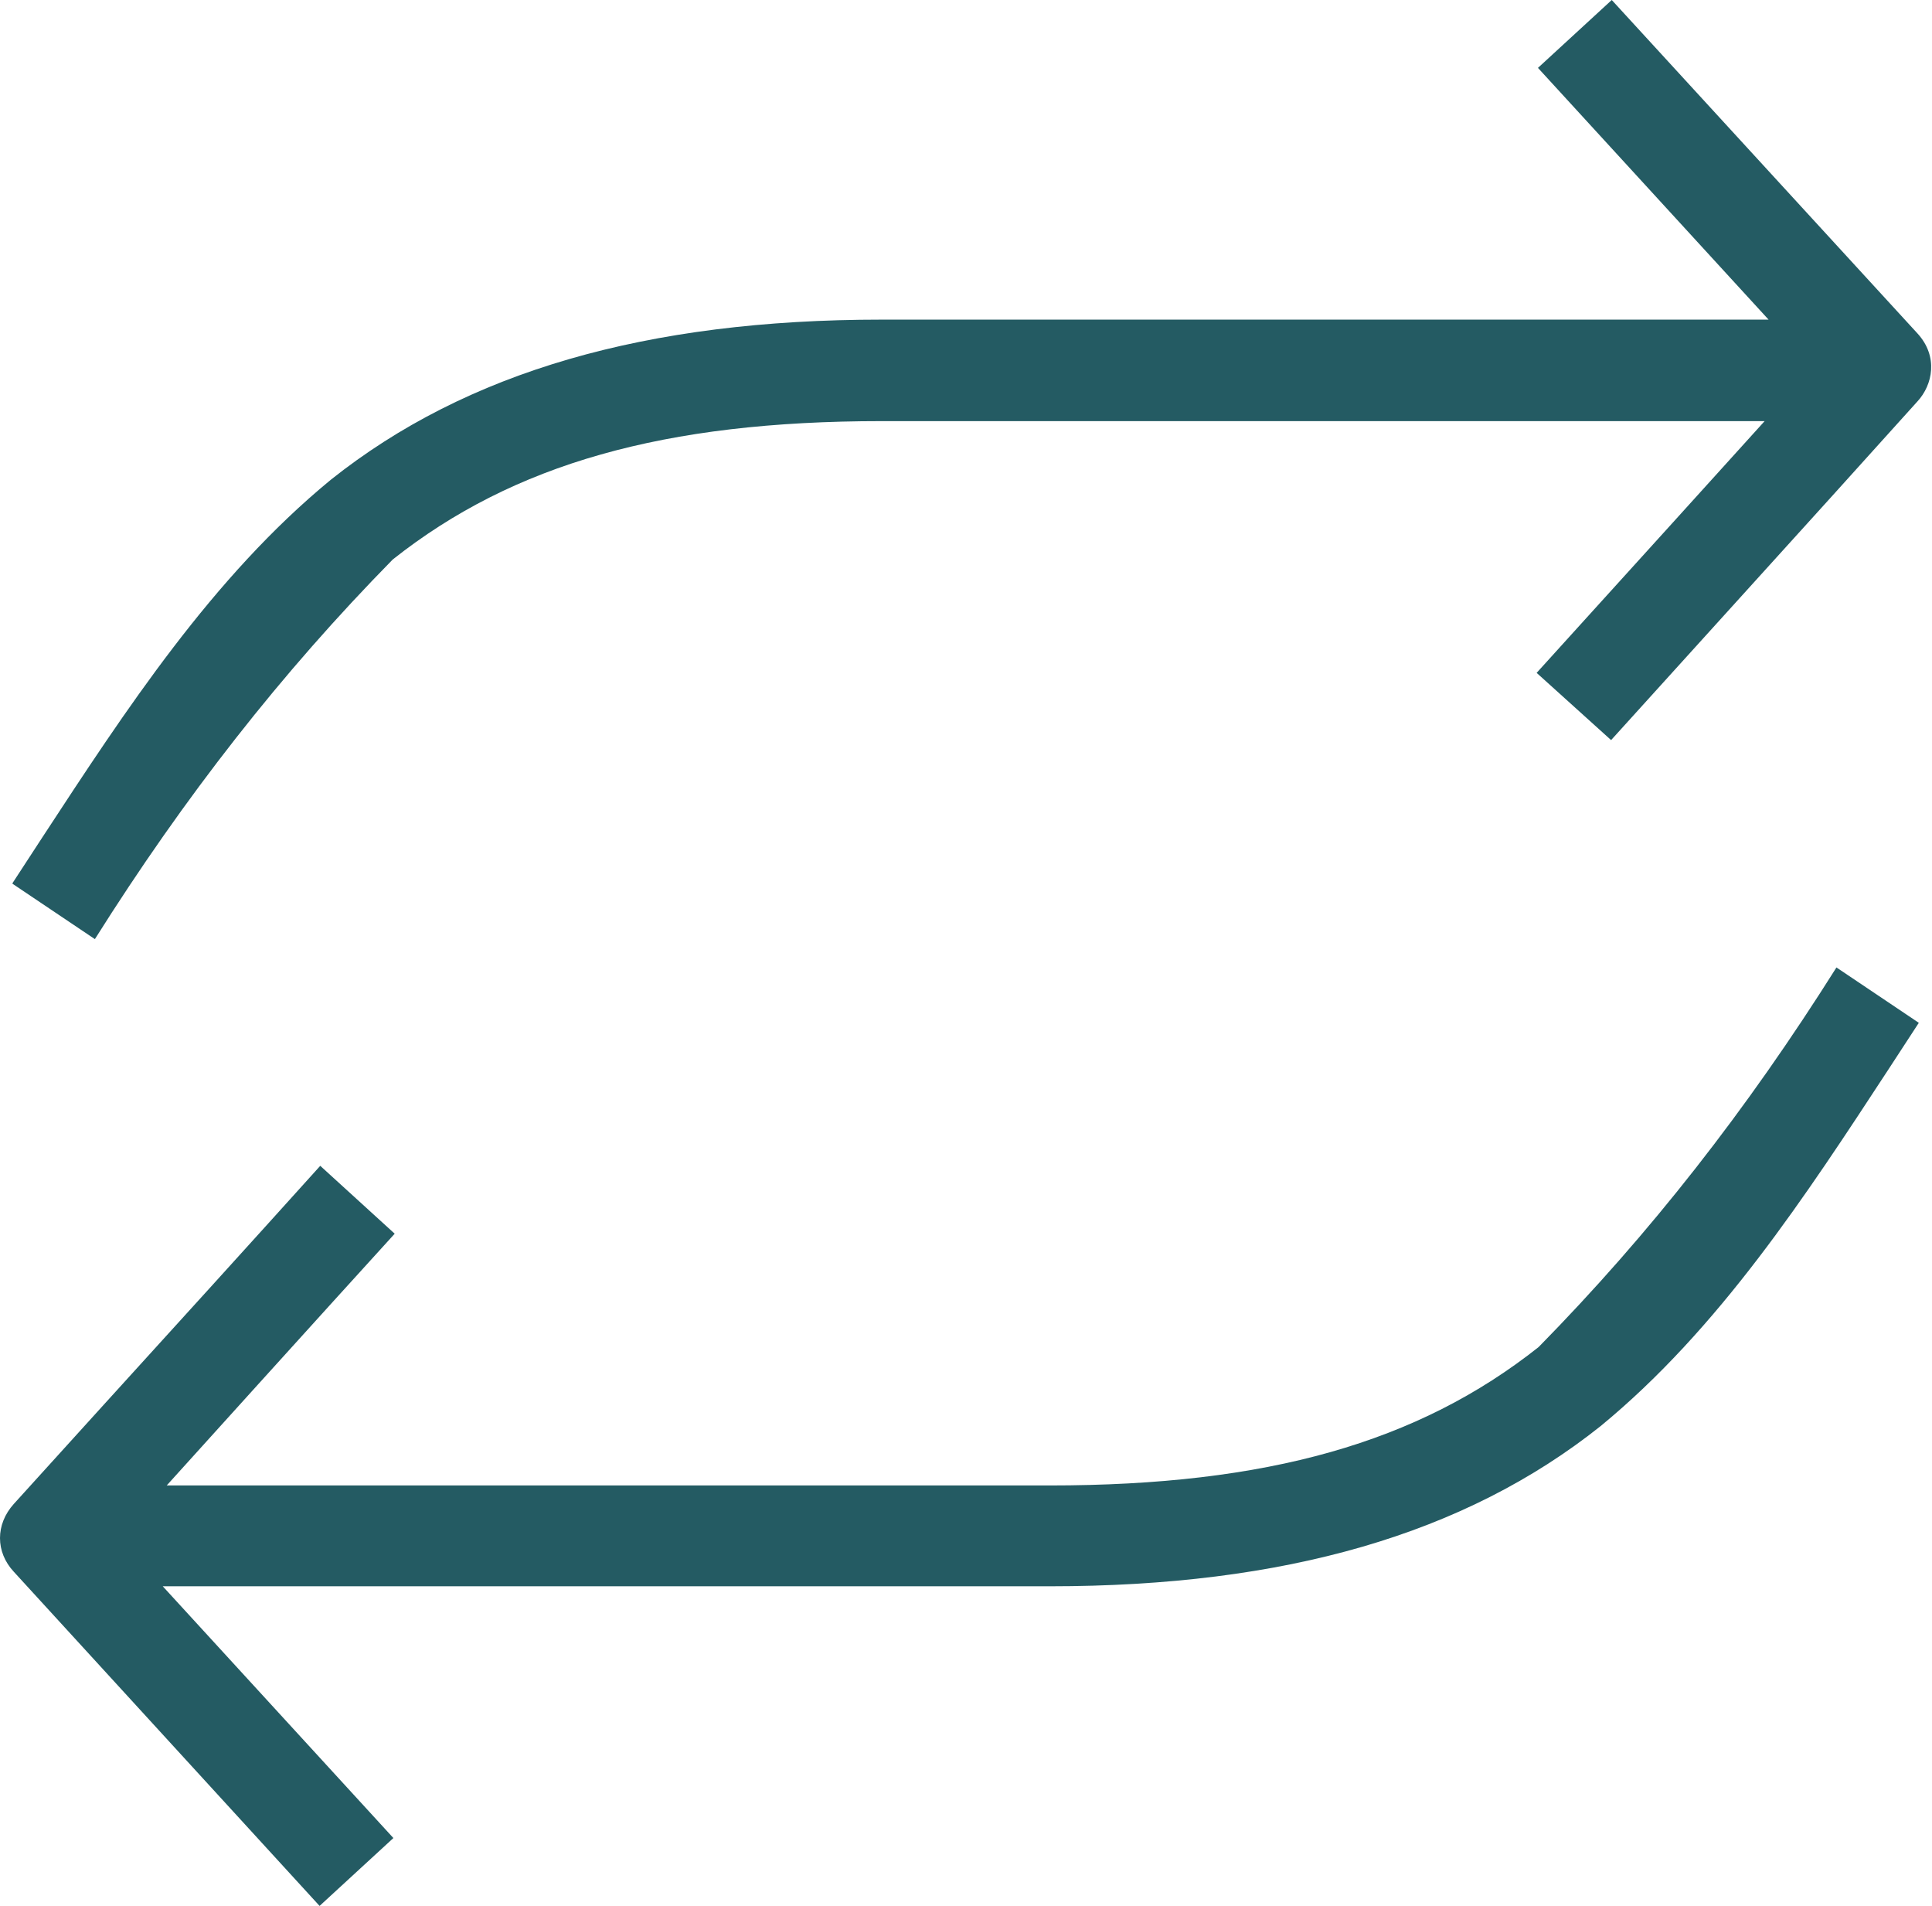
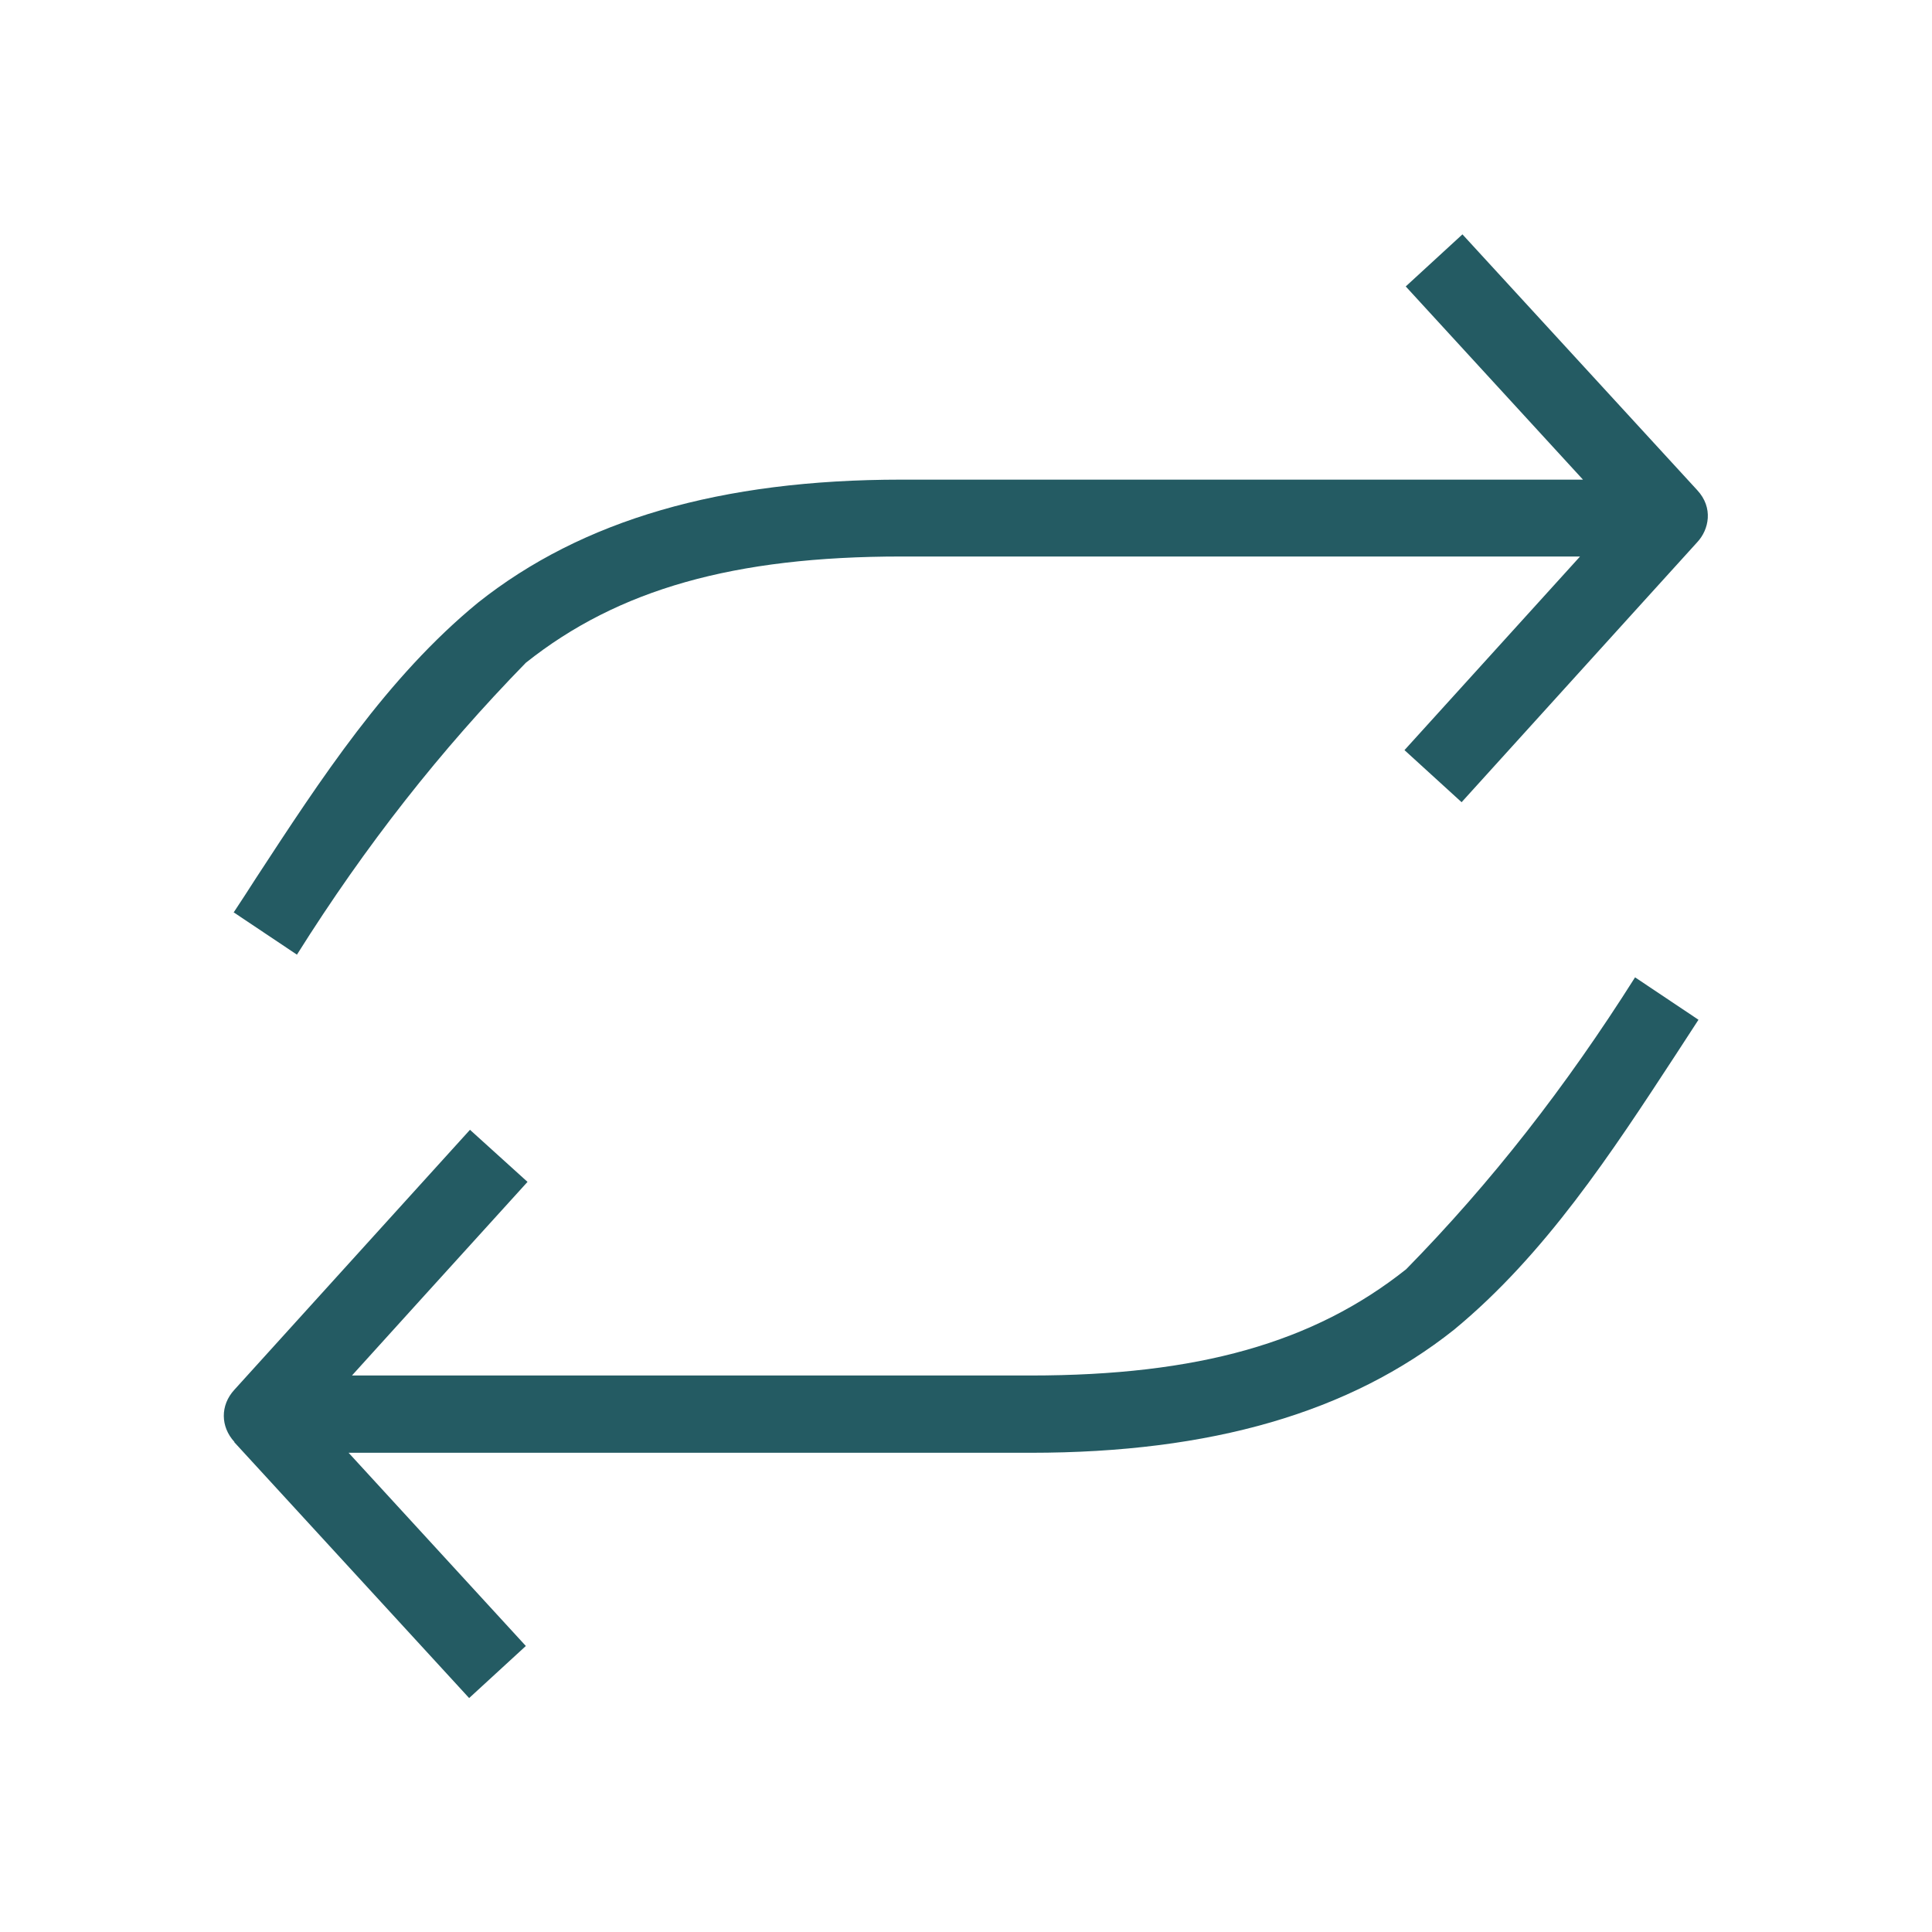
- <svg xmlns="http://www.w3.org/2000/svg" id="Calque_2" viewBox="0 0 29.32 28.91">
+ <svg xmlns="http://www.w3.org/2000/svg" id="Capa_1" viewBox="0 0 46 46">
  <defs>
    <style>.cls-1{fill:#245b63;}</style>
  </defs>
-   <g id="Capa_1">
-     <g id="layer1">
-       <path class="cls-1" d="M.21,23.85c-.28-.3-.28-.72,0-1.03l1.36-1.5c1.1-1.21,2.2-2.42,3.29-3.63l1.13,1.03c-.93,1.02-3.46,3.82-3.46,3.82h13.4c3.3,0,5.59-.65,7.42-2.1,1.69-1.72,3.16-3.6,4.52-5.76l1.25.84c-.15.23-.3.46-.45.69-1.27,1.94-2.58,3.95-4.38,5.43-2.06,1.64-4.79,2.43-8.36,2.43H2.47l3.5,3.82-1.12,1.03L.21,23.85ZM.19,13.4c.15-.23.3-.46.45-.69,1.27-1.94,2.58-3.95,4.38-5.43,2.06-1.64,4.79-2.43,8.36-2.43h13.46l-3.5-3.82,1.12-1.03,4.64,5.06c.32.35.23.78,0,1.03l-1.29,1.43c-1.12,1.24-2.24,2.47-3.36,3.71l-1.13-1.02c.9-.99,3.46-3.82,3.46-3.82h-13.4c-3.3,0-5.59.65-7.42,2.1-1.69,1.72-3.16,3.6-4.52,5.76l-1.25-.84Z" />
-     </g>
+   <g id="layer1">
+     <path class="cls-1" d="M5.58,34.33c-.33-.36-.34-.87,0-1.24l1.64-1.81c1.32-1.46,2.65-2.92,3.97-4.38l1.37,1.24c-1.12,1.23-4.18,4.61-4.18,4.61h16.16c3.98,0,6.74-.78,8.94-2.53,2.03-2.07,3.8-4.34,5.45-6.95l1.51,1.01c-.18.28-.36.55-.54.83-1.53,2.34-3.11,4.76-5.28,6.55-2.48,1.97-5.78,2.93-10.08,2.93H8.3l4.22,4.6-1.35,1.24-5.59-6.09ZM5.56,21.73c.18-.27.36-.55.54-.83,1.53-2.34,3.11-4.77,5.28-6.55,2.48-1.97,5.78-2.93,10.08-2.93h16.23l-4.22-4.6,1.35-1.24,5.59,6.09c.39.42.28.94,0,1.24l-1.56,1.72c-1.35,1.49-2.7,2.98-4.05,4.47l-1.36-1.24c1.09-1.2,4.18-4.61,4.18-4.61h-16.16c-3.98,0-6.74.78-8.94,2.53-2.03,2.08-3.81,4.34-5.45,6.95l-1.51-1.01Z" />
  </g>
</svg>
